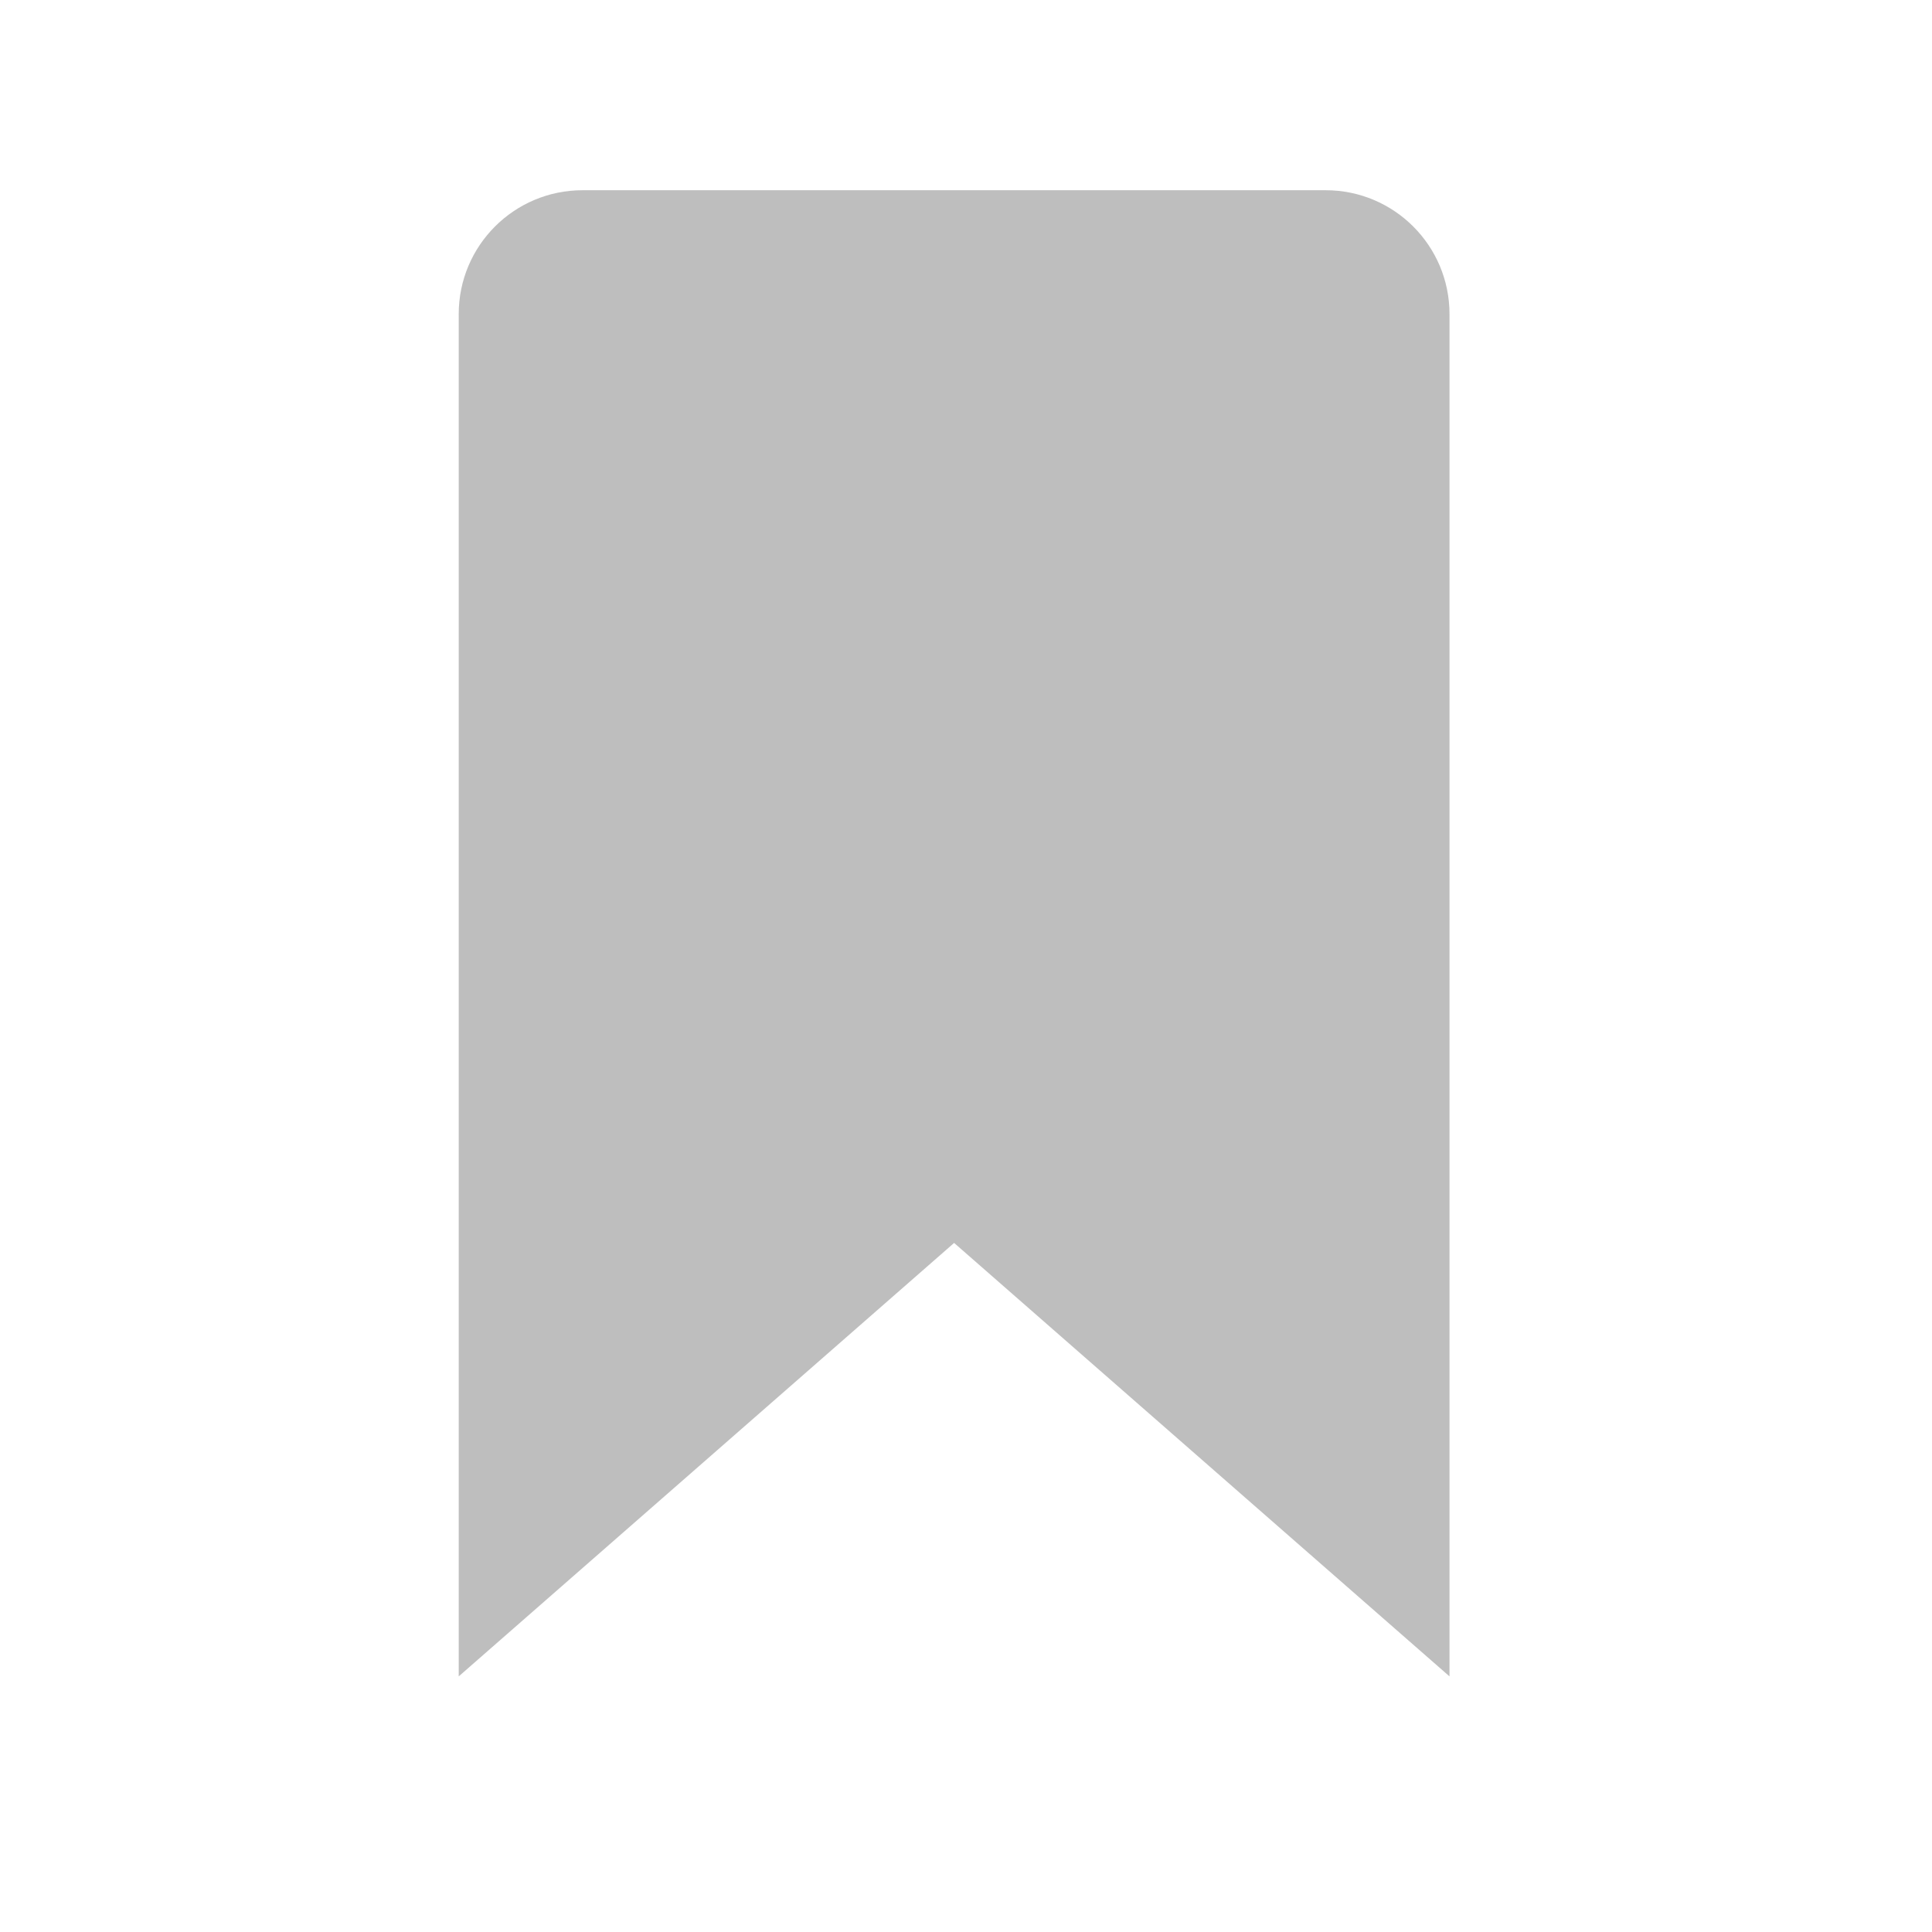
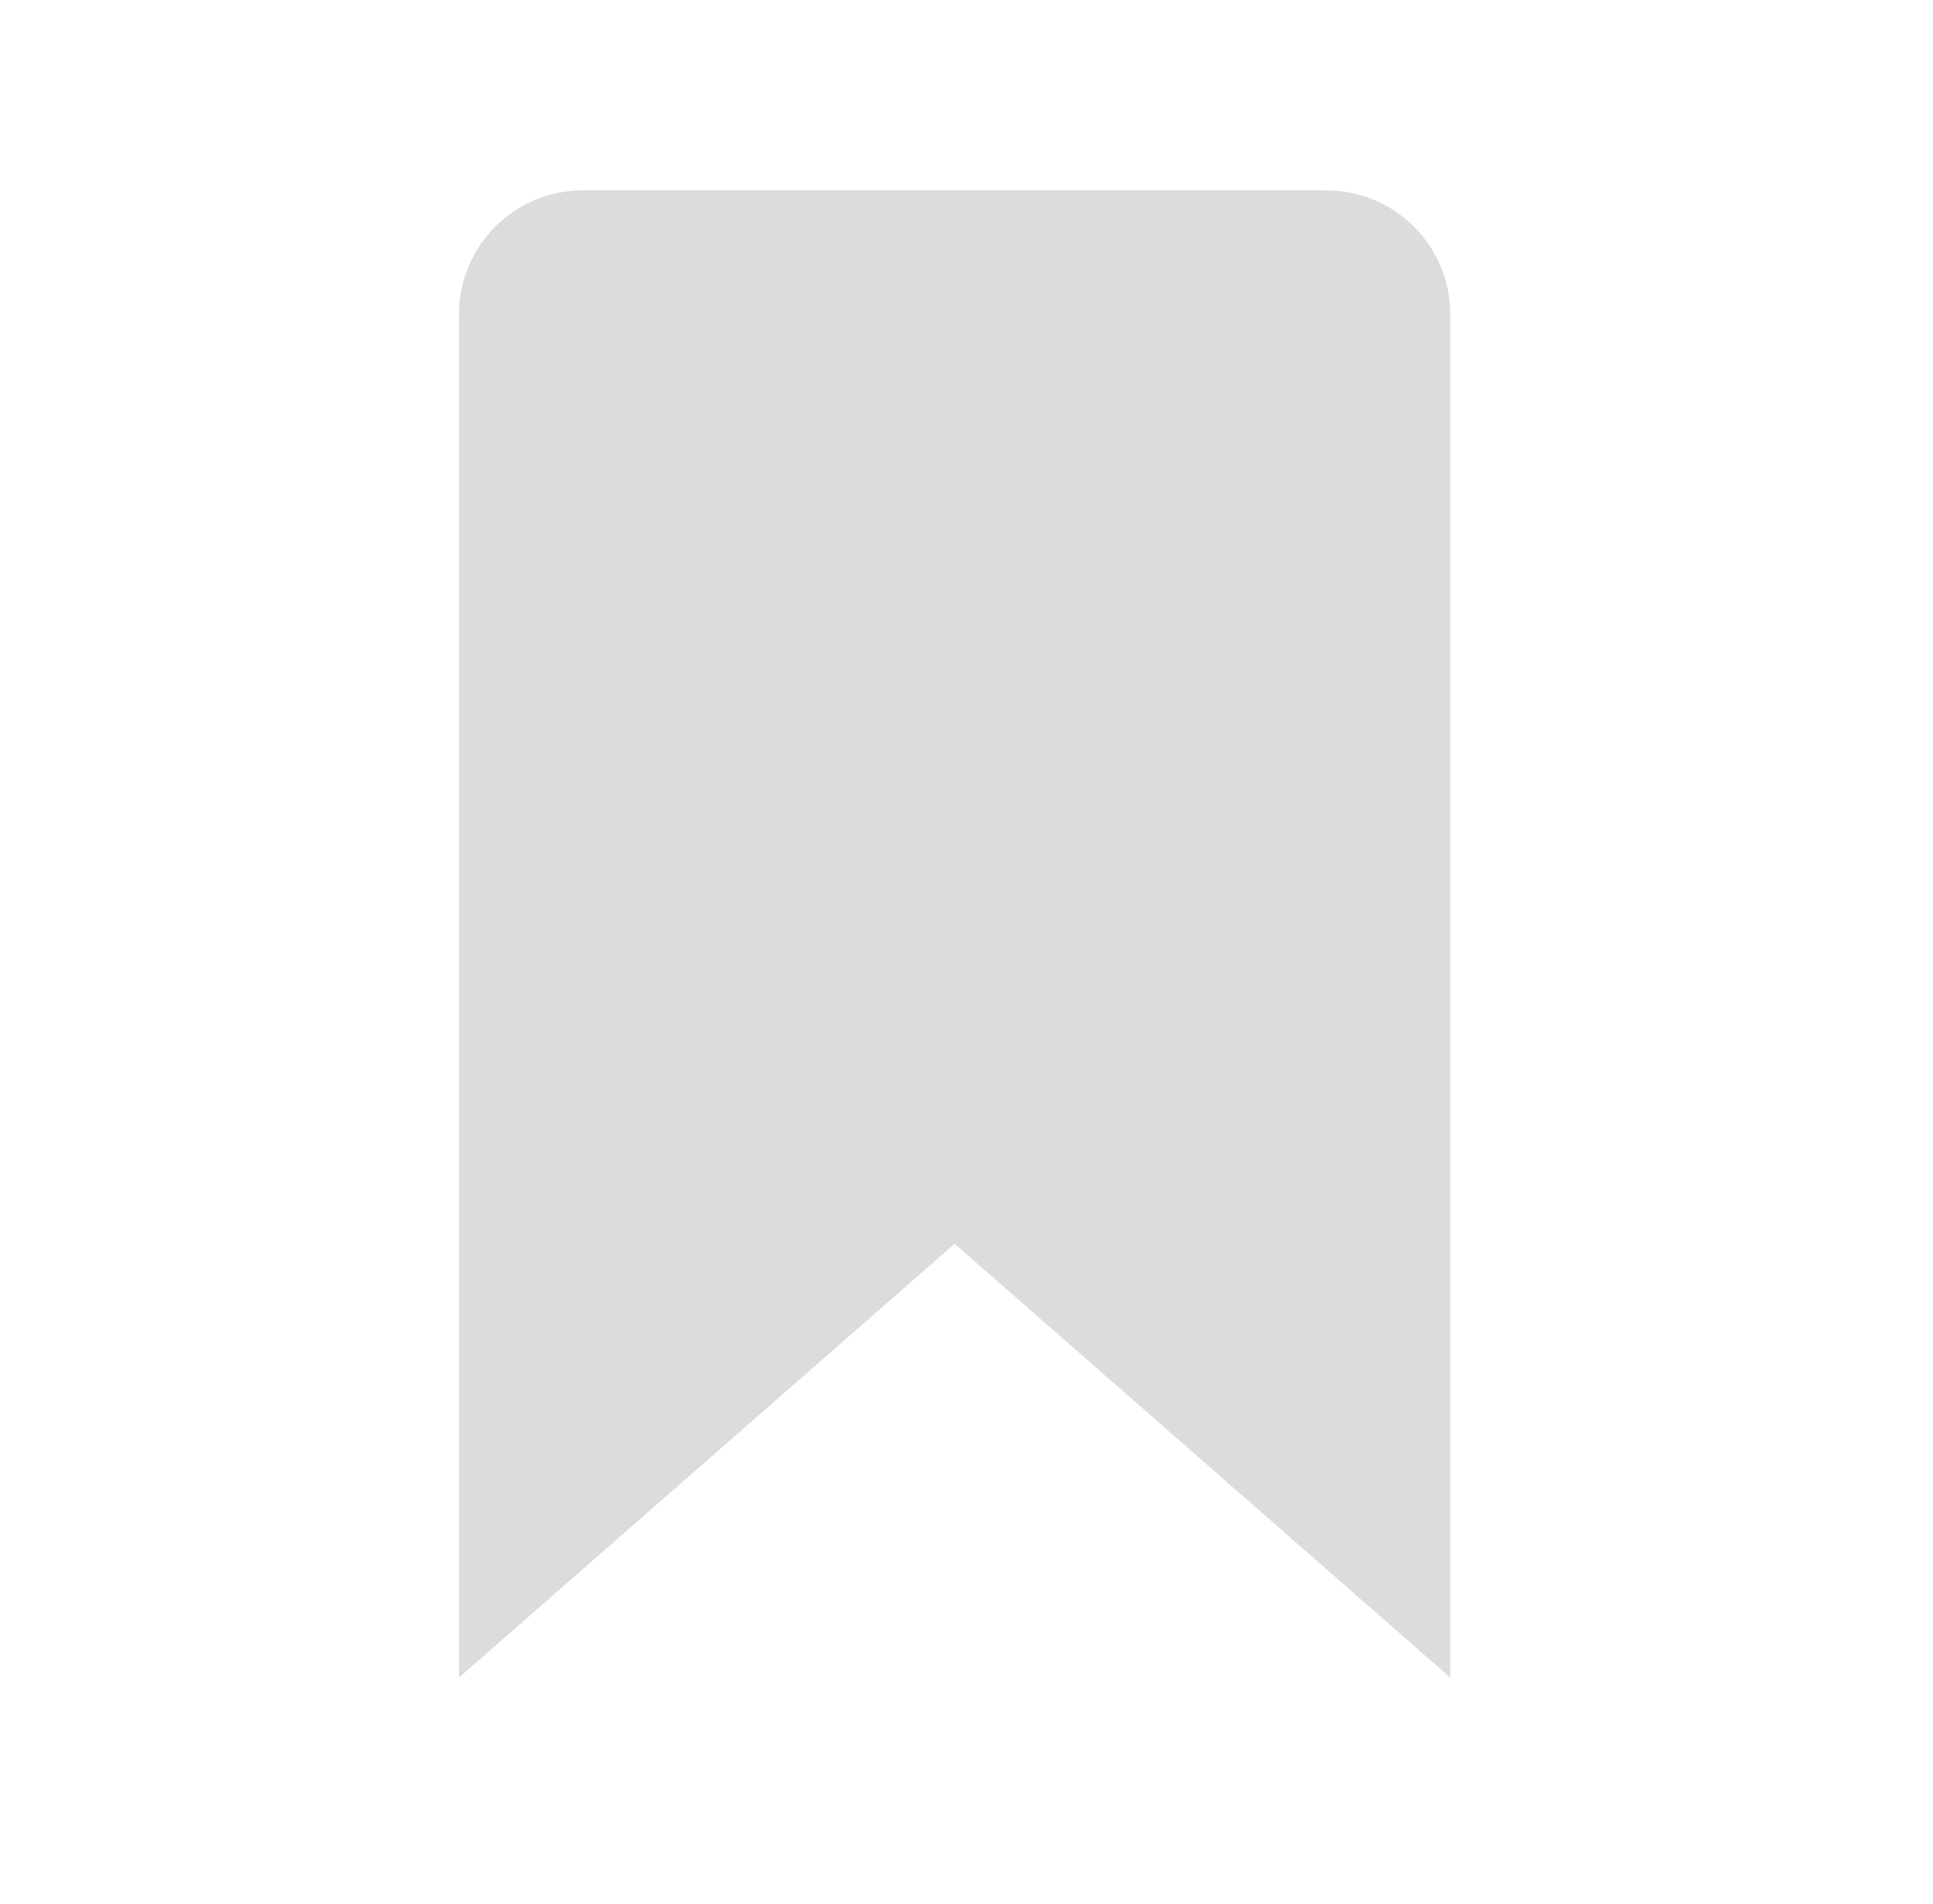
- <svg xmlns="http://www.w3.org/2000/svg" width="65" height="65" viewBox="0 0 65 65" fill="none">
-   <path d="M48.767 56.4L32.1 41.817L15.433 56.4V10.567C15.433 8.265 17.298 6.4 19.6 6.4H44.6C46.902 6.4 48.767 8.265 48.767 10.567V56.4Z" fill="#7F7F7F" fill-opacity="0.5" />
+ <svg xmlns="http://www.w3.org/2000/svg" width="65" height="64" viewBox="0 0 65 64" fill="none">
+   <path d="M48.767 56.4L32.1 41.817L15.433 56.4V10.567C15.433 8.265 17.298 6.4 19.6 6.4H44.6C46.902 6.4 48.767 8.265 48.767 10.567V56.4Z" fill="#DCDCDC" />
</svg>
